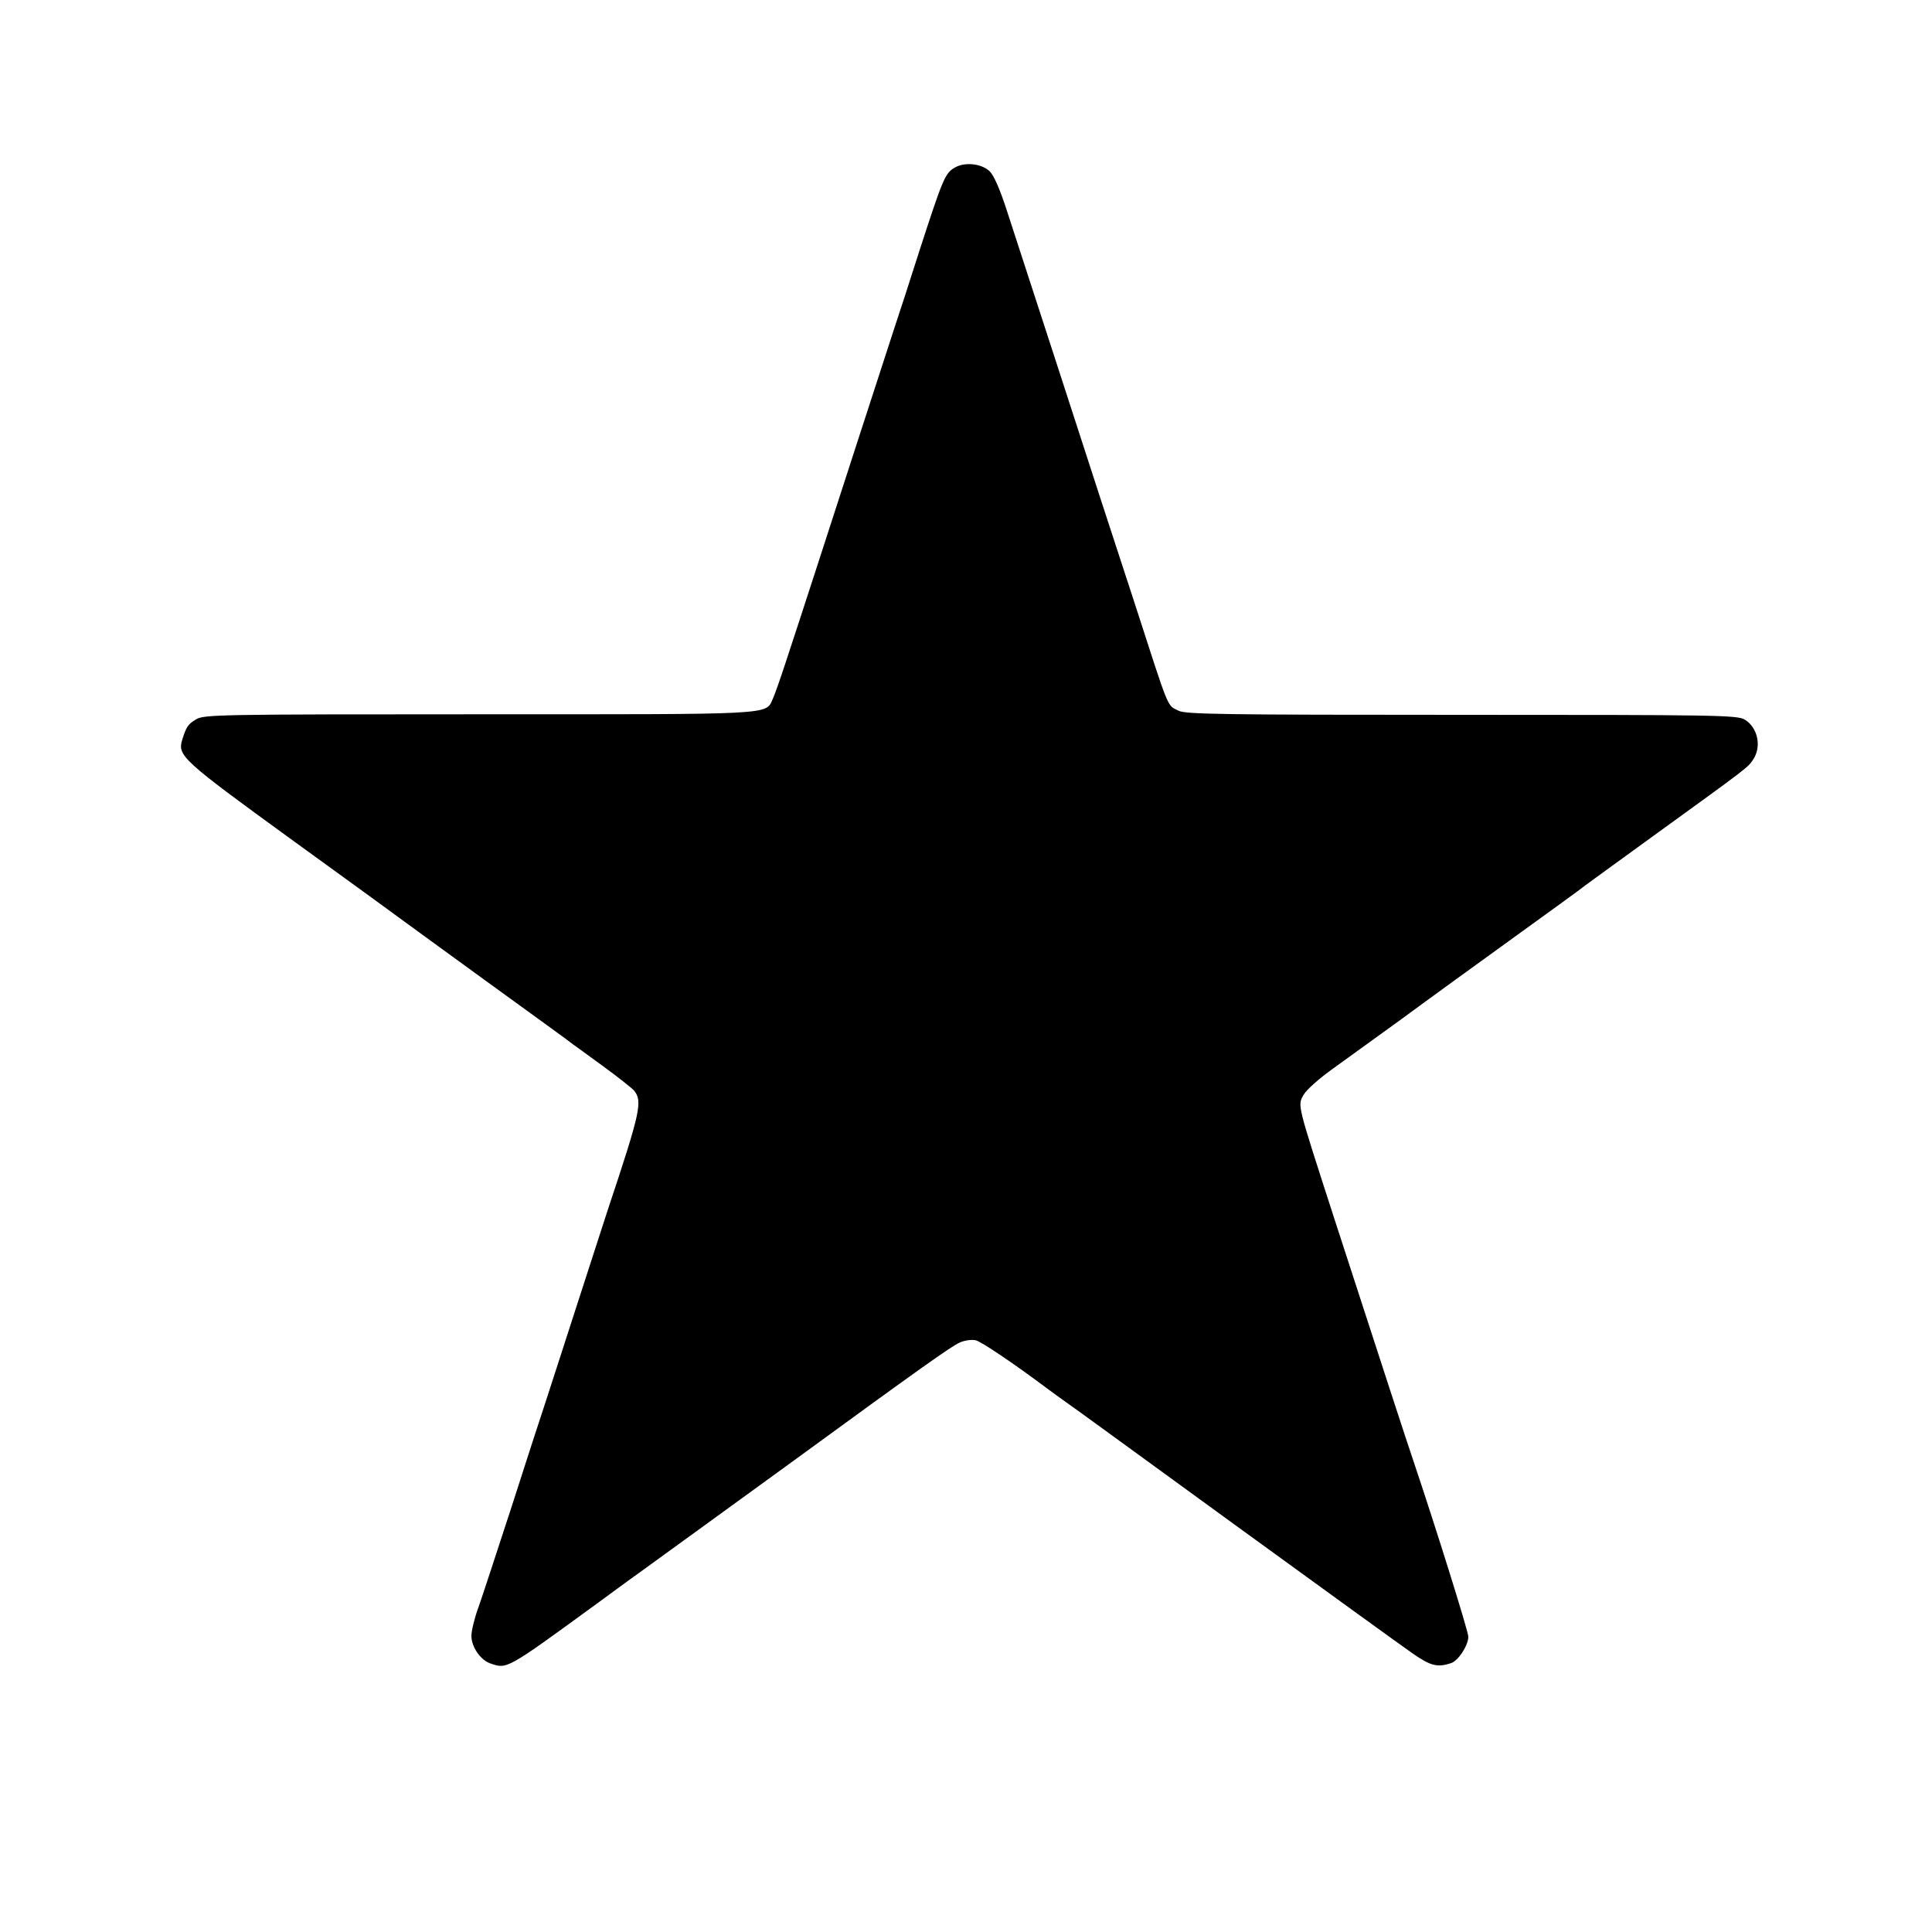
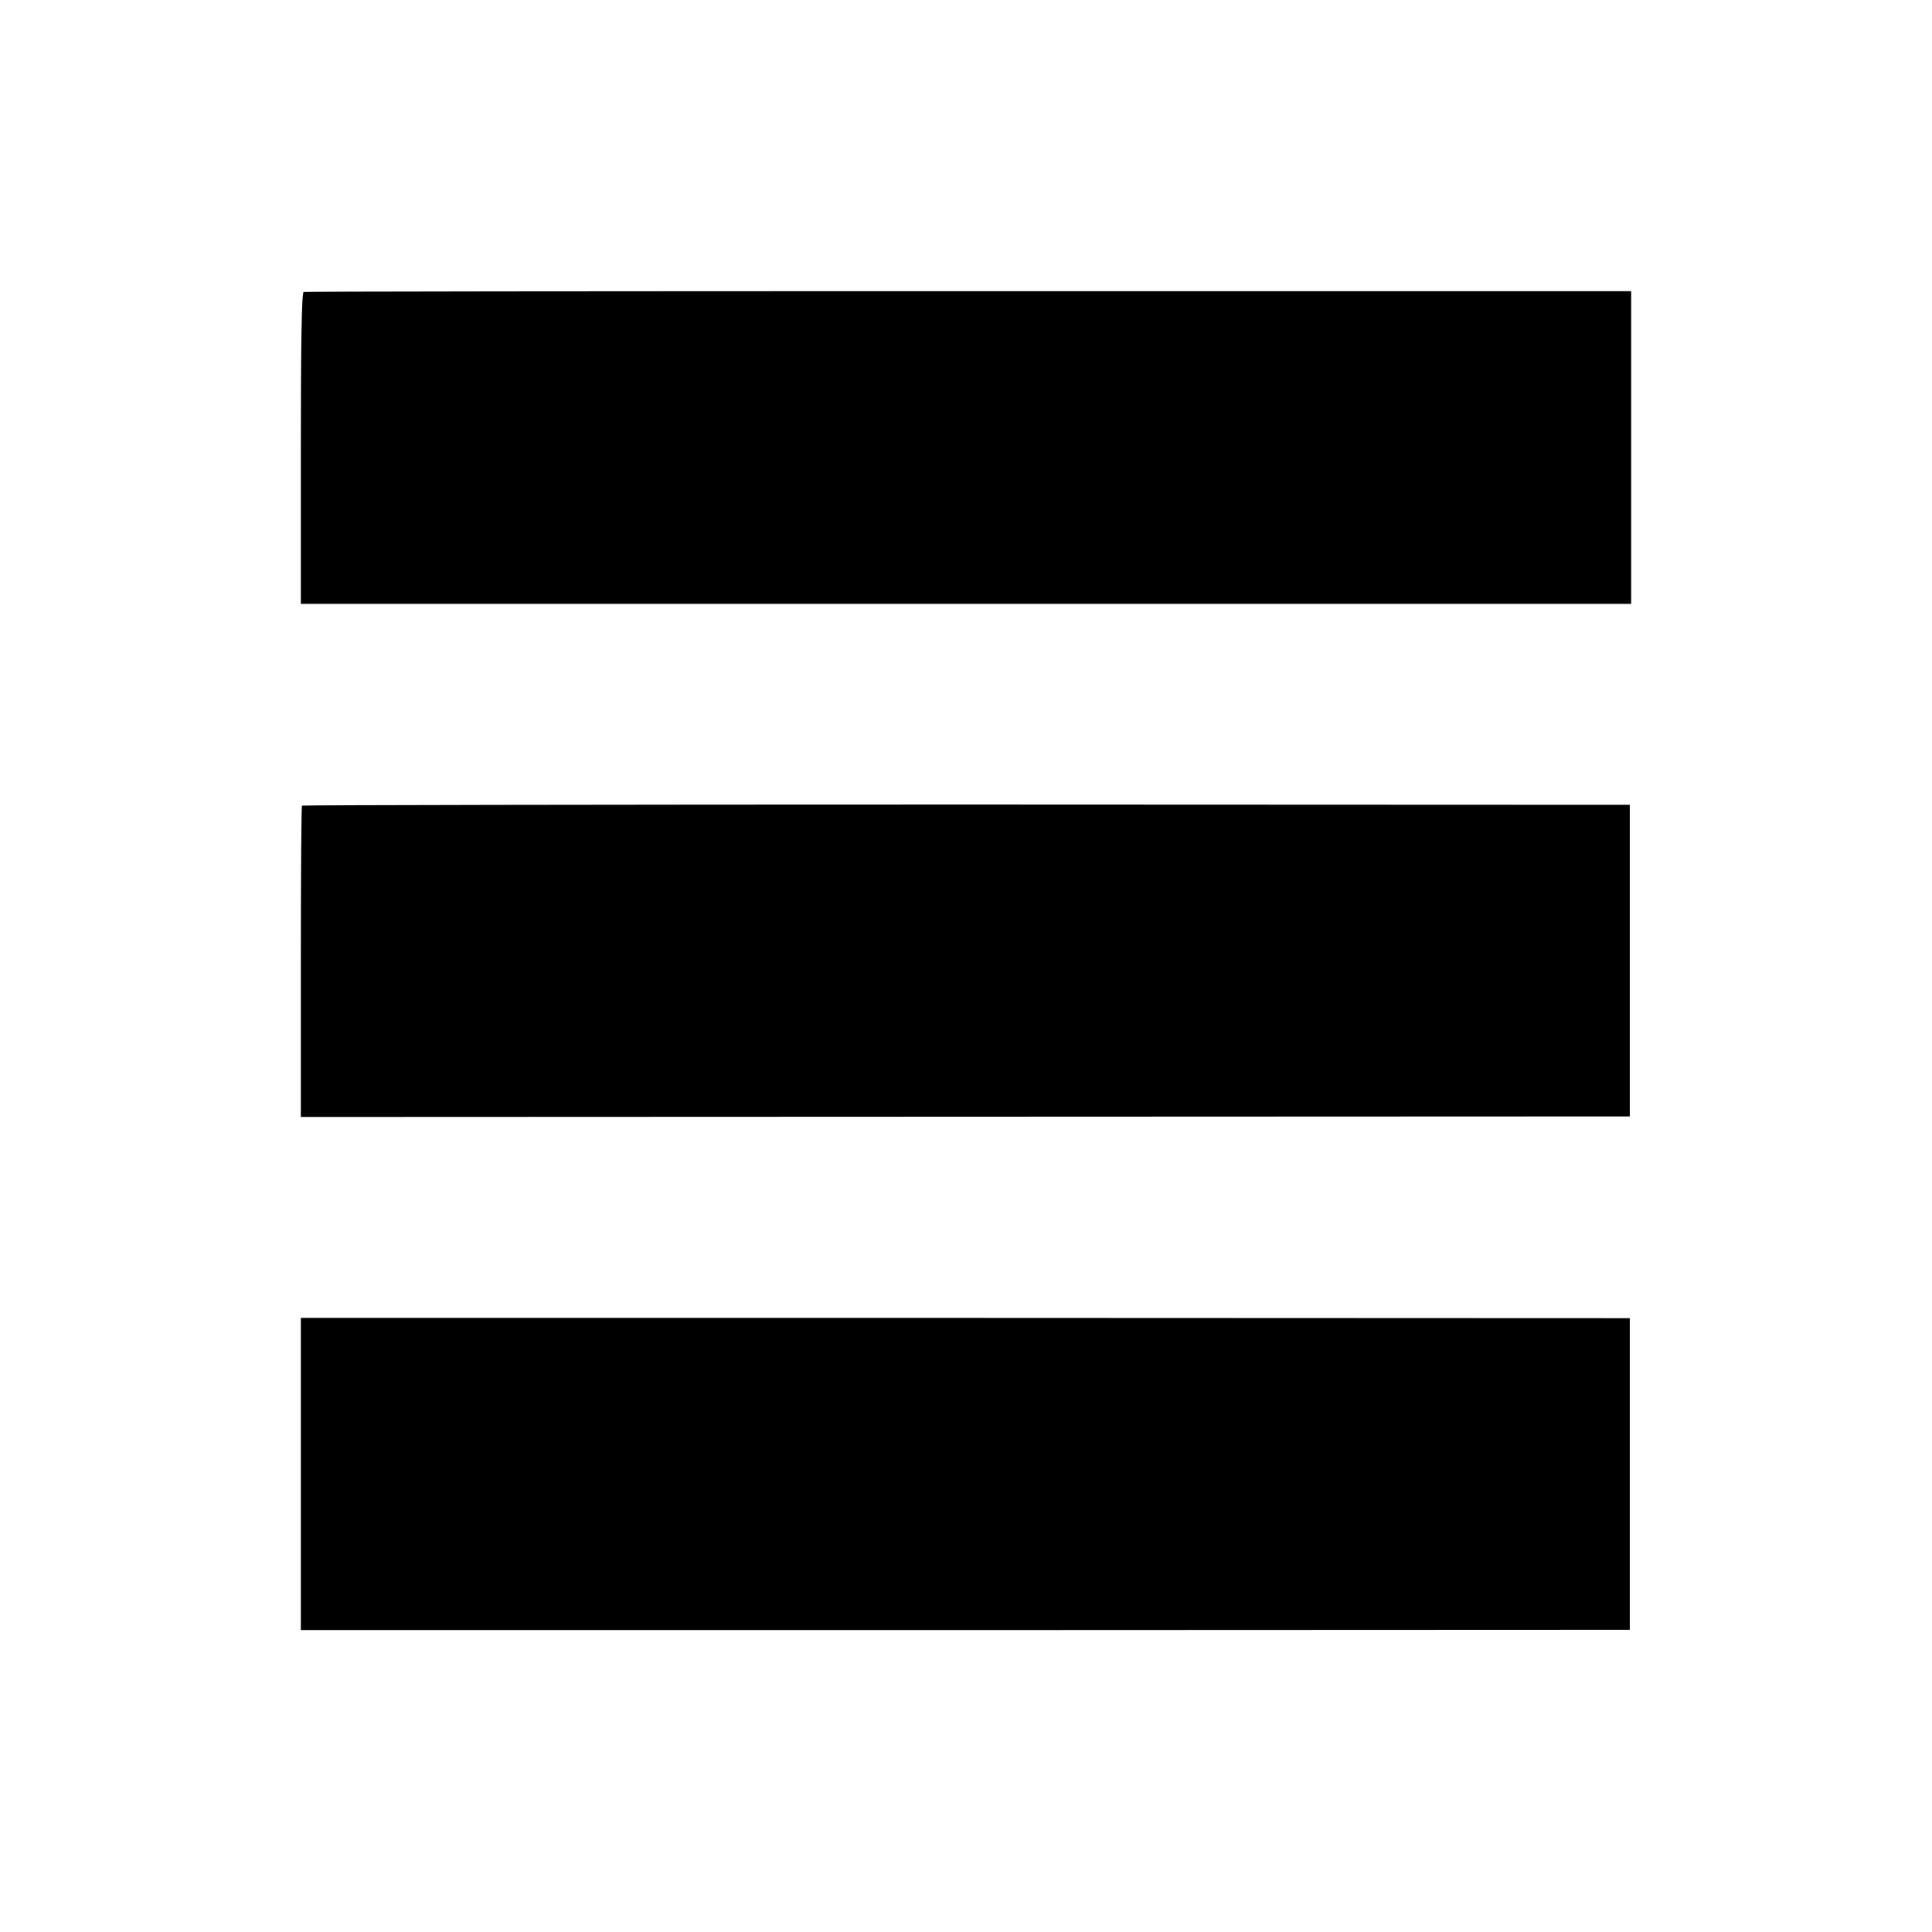
<svg xmlns="http://www.w3.org/2000/svg" version="1.0" width="700pt" height="700pt" viewBox="0 0 700 700" preserveAspectRatio="xMidYMid meet">
  <g transform="translate(0,700) scale(0.1,-0.1)" fill="#000000" stroke="none">
-     <path d="M3458 6392 c-34 -20 -43 -43 -124 -292 -36 -113 -78 -243 -94 -290 -15 -47 -74 -227 -130 -400 -105 -324 -207 -640 -265 -815 -18 -55 -38 -112 -45 -127 -27 -59 17 -56 -1066 -56 -938 0 -994 -1 -1023 -18 -30 -18 -36 -27 -51 -75 -17 -57 0 -73 391 -357 206 -149 379 -275 384 -279 6 -5 150 -109 320 -233 171 -124 315 -228 320 -233 6 -4 55 -40 110 -80 55 -40 105 -80 112 -88 32 -39 24 -76 -97 -439 -15 -47 -67 -206 -115 -355 -48 -148 -97 -301 -110 -340 -13 -38 -67 -205 -120 -370 -54 -165 -108 -331 -122 -370 -14 -38 -25 -84 -25 -102 0 -40 33 -88 69 -100 60 -21 58 -22 375 209 70 51 136 100 148 108 24 17 394 286 565 410 470 343 584 424 613 436 18 8 43 11 57 8 21 -5 139 -85 254 -171 13 -10 42 -31 66 -48 24 -16 303 -220 621 -451 319 -232 608 -441 644 -466 64 -44 88 -50 137 -34 26 8 63 64 63 96 0 19 -115 387 -200 640 -20 58 -108 328 -284 870 -138 427 -135 413 -113 453 10 18 56 59 105 94 48 35 160 116 249 180 88 65 273 199 410 298 136 98 253 183 258 188 6 4 116 85 245 178 344 249 343 248 362 277 32 48 16 117 -31 145 -27 16 -106 17 -1026 17 -869 0 -1000 2 -1025 15 -43 22 -30 -9 -164 405 -37 113 -89 273 -116 355 -49 152 -265 816 -340 1046 -27 84 -49 134 -65 149 -30 28 -91 34 -127 12z" />
+     <path d="M1100 5942 c-7 -3 -10 -200 -10 -567 l0 -563 2410 0 2410 0 0 566 0 567 -2400 0 c-1320 0 -2404 -1 -2410 -3z" />
+     <path d="M1094 4081 c-2 -2 -4 -257 -4 -566 l0 -562 2408 1 2407 1 0 565 0 564 -2403 1 c-1322 0 -2406 -2 -2408 -4z" />
+     <path d="M1090 1659 l0 -565 2408 0 2407 1 0 565 0 564 -2408 1 -2407 0 0 -566z" />
  </g>
</svg>
